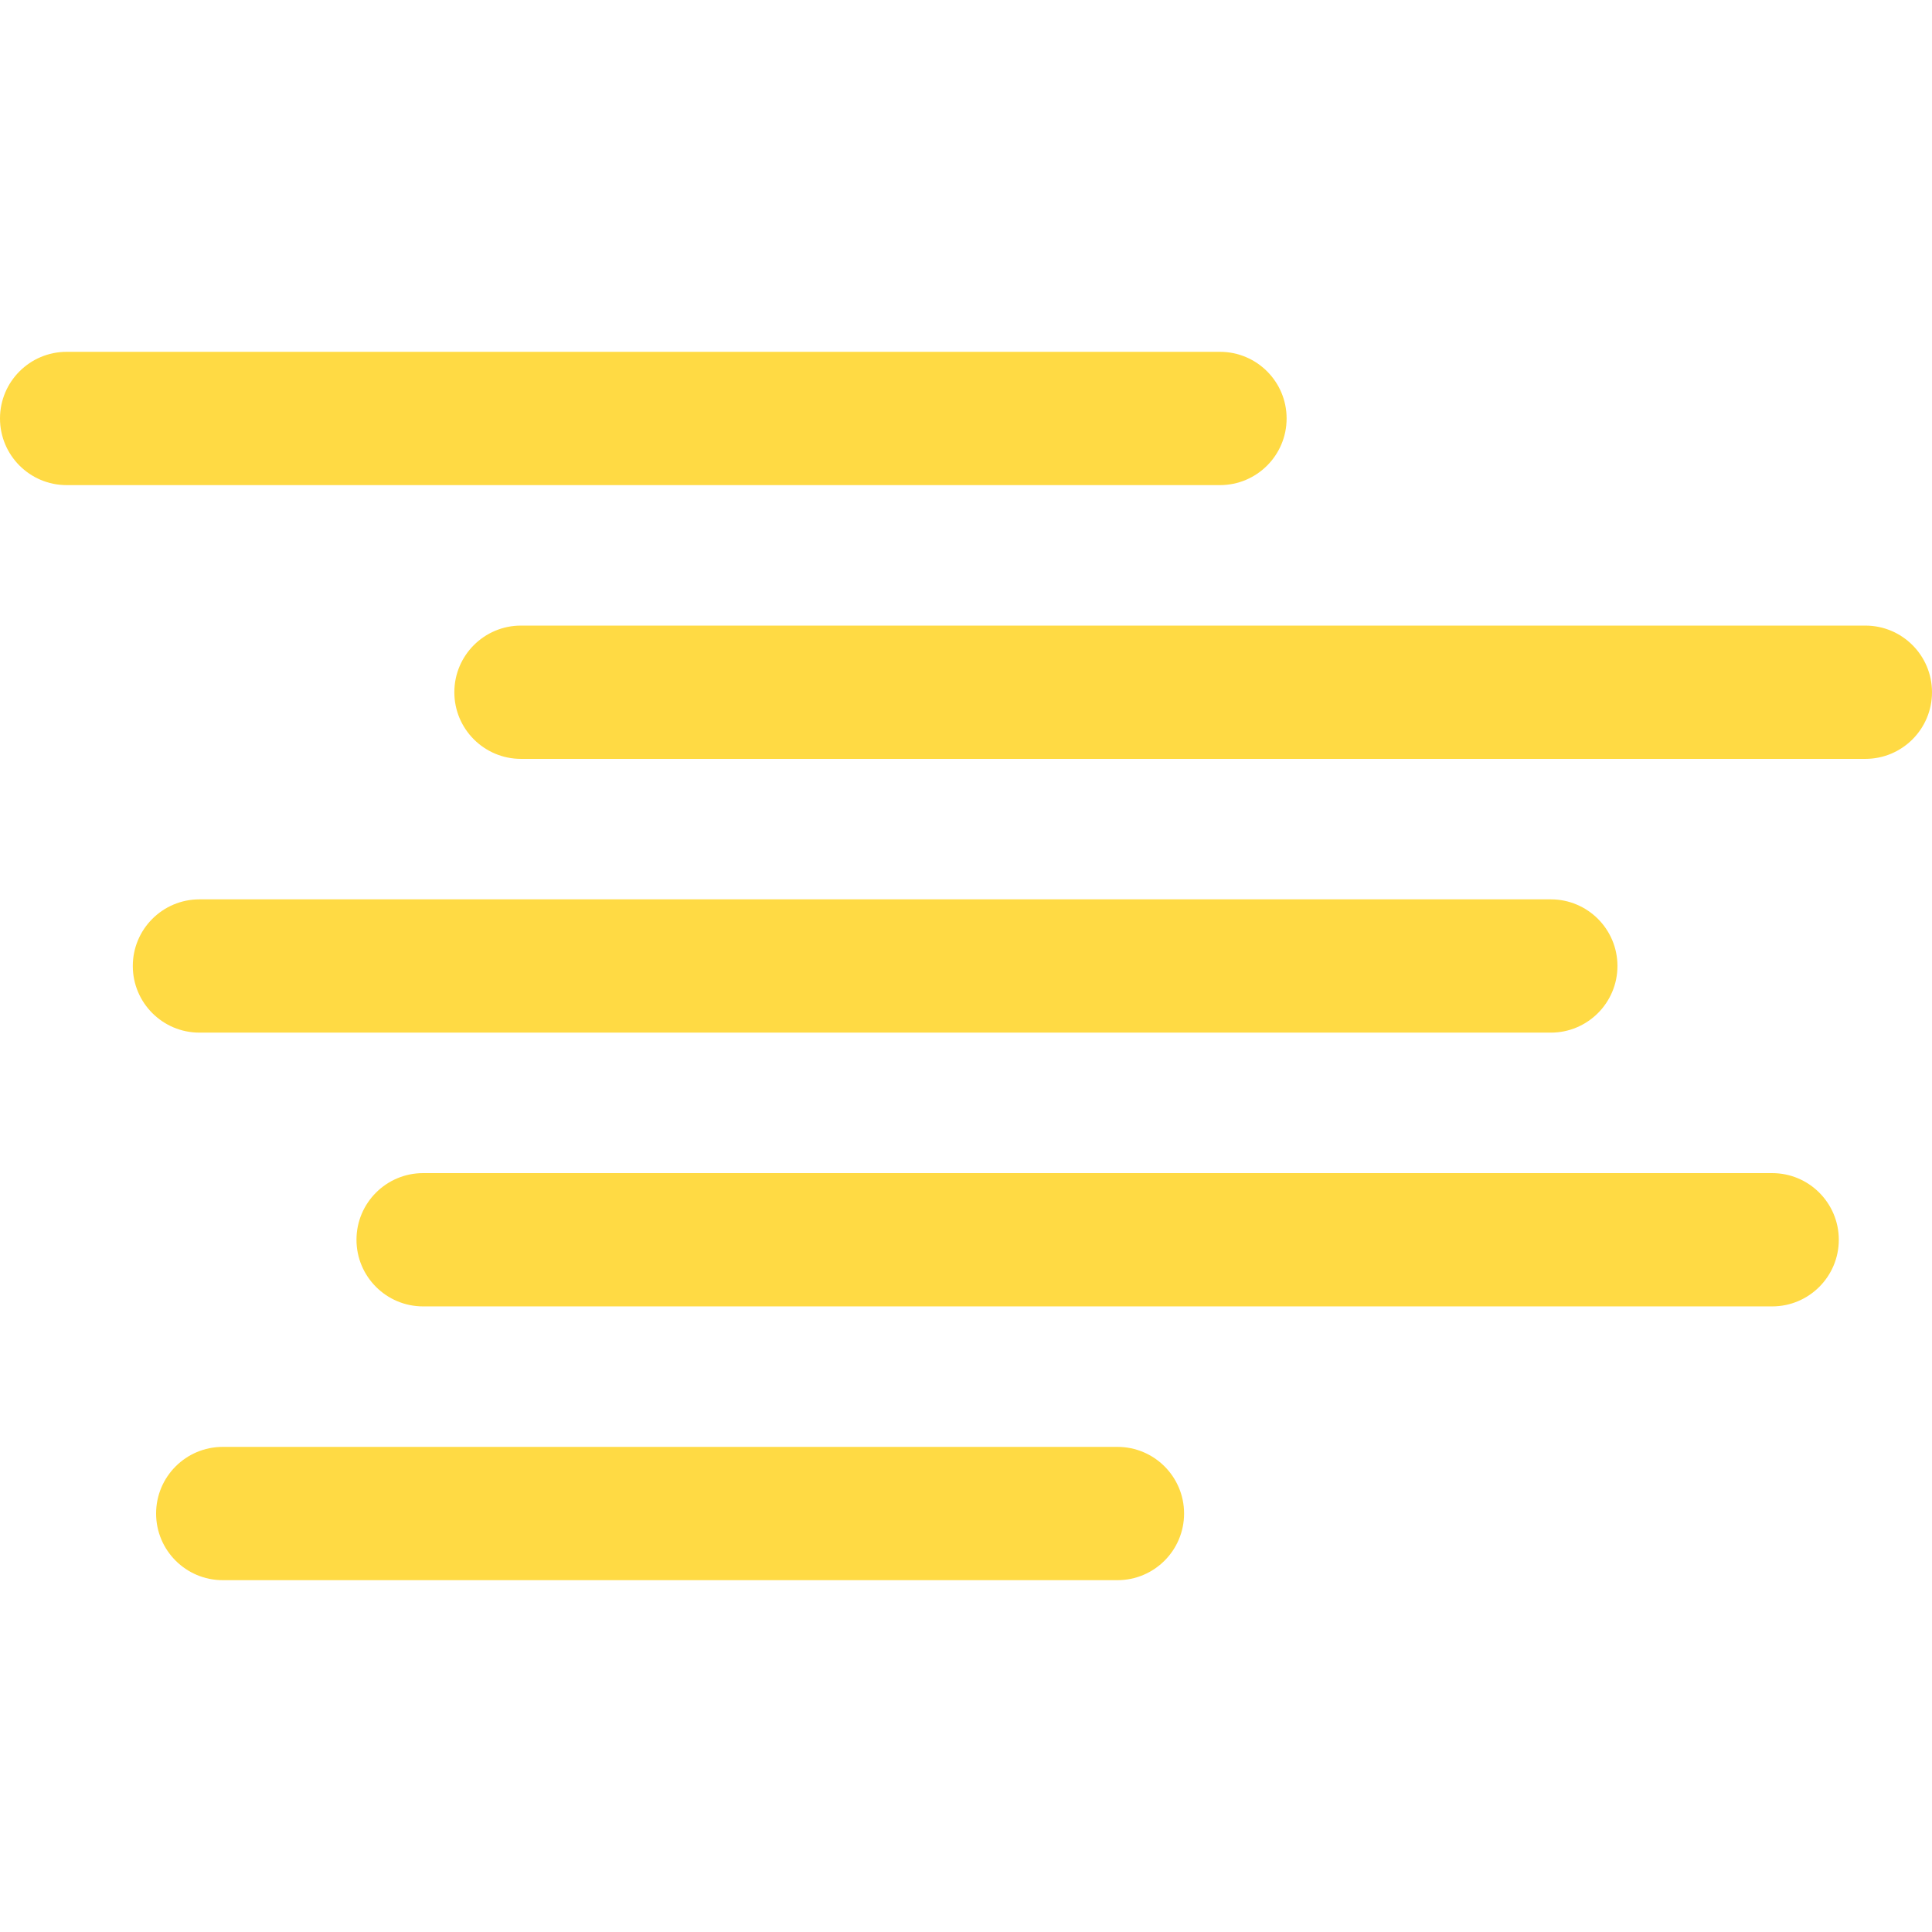
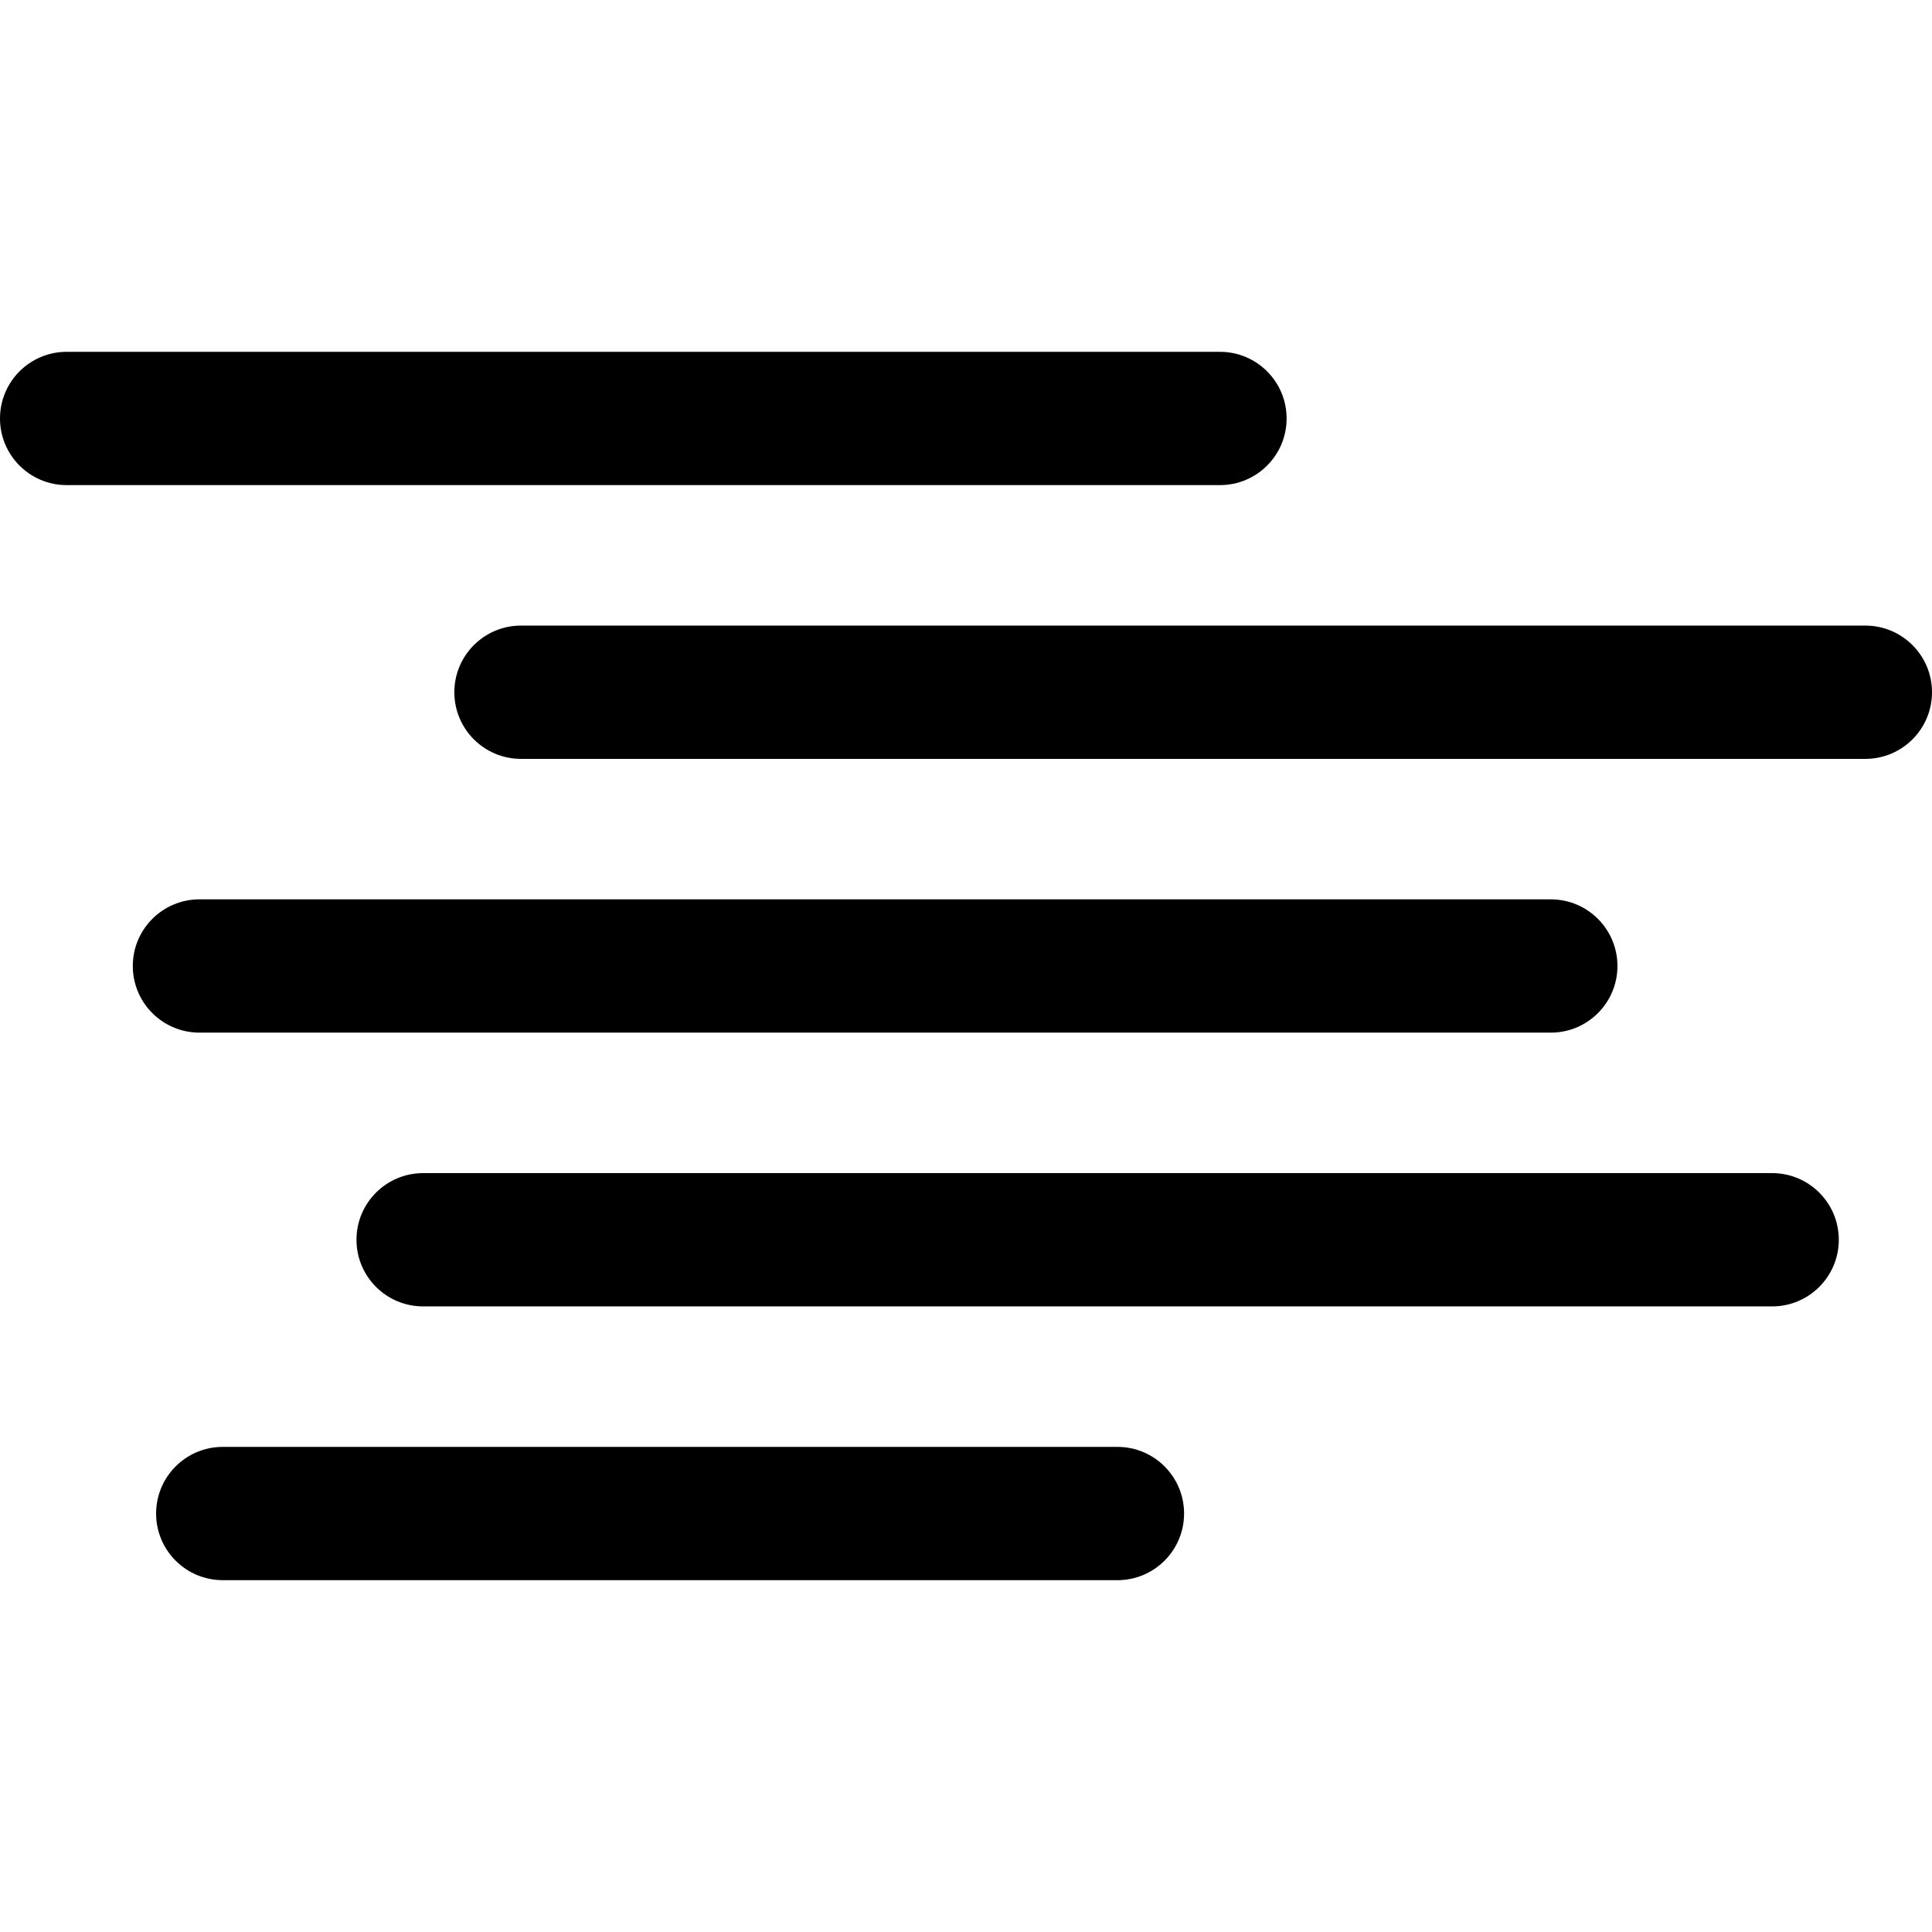
- <svg xmlns="http://www.w3.org/2000/svg" version="1.1" id="Capa_1" x="0px" y="0px" viewBox="0 0 217.43 217.43" style="enable-background:new 0 0 217.43 217.43;" xml:space="preserve" width="512px" height="512px">
+ <svg xmlns="http://www.w3.org/2000/svg" version="1.1" id="Capa_1" x="0px" y="0px" viewBox="0 0 217.43 217.43" style="enable-background:new 0 0 217.43 217.43;" xml:space="preserve">
  <g>
-     <path d="M144.797,47.095c0-4.142-3.358-7.5-7.5-7.5H7.5c-4.142,0-7.5,3.358-7.5,7.5c0,4.142,3.358,7.5,7.5,7.5h129.797   C141.439,54.595,144.797,51.237,144.797,47.095z" fill="#FFDA44" />
-     <path d="M209.93,70.405H58.632c-4.142,0-7.5,3.358-7.5,7.5s3.358,7.5,7.5,7.5H209.93c4.142,0,7.5-3.358,7.5-7.5   S214.072,70.405,209.93,70.405z" fill="#FFDA44" />
-     <path d="M174.53,116.214c4.142,0,7.5-3.358,7.5-7.5c0-4.142-3.358-7.5-7.5-7.5H22.446c-4.142,0-7.5,3.358-7.5,7.5   c0,4.142,3.358,7.5,7.5,7.5H174.53z" fill="#FFDA44" />
-     <path d="M199.441,132.024H47.619c-4.142,0-7.5,3.358-7.5,7.5s3.358,7.5,7.5,7.5h151.822c4.142,0,7.5-3.358,7.5-7.5   S203.583,132.024,199.441,132.024z" fill="#FFDA44" />
-     <path d="M125.759,162.835H25.068c-4.142,0-7.5,3.358-7.5,7.5c0,4.142,3.358,7.5,7.5,7.5h100.69c4.142,0,7.5-3.358,7.5-7.5   C133.259,166.193,129.901,162.835,125.759,162.835z" fill="#FFDA44" />
+     <path d="M144.797,47.095c0-4.142-3.358-7.5-7.5-7.5H7.5c-4.142,0-7.5,3.358-7.5,7.5c0,4.142,3.358,7.5,7.5,7.5h129.797   C141.439,54.595,144.797,51.237,144.797,47.095z" />
+     <path d="M209.93,70.405H58.632c-4.142,0-7.5,3.358-7.5,7.5s3.358,7.5,7.5,7.5H209.93c4.142,0,7.5-3.358,7.5-7.5   S214.072,70.405,209.93,70.405z" />
+     <path d="M174.53,116.214c4.142,0,7.5-3.358,7.5-7.5c0-4.142-3.358-7.5-7.5-7.5H22.446c-4.142,0-7.5,3.358-7.5,7.5   c0,4.142,3.358,7.5,7.5,7.5H174.53z" />
+     <path d="M199.441,132.024H47.619c-4.142,0-7.5,3.358-7.5,7.5s3.358,7.5,7.5,7.5h151.822c4.142,0,7.5-3.358,7.5-7.5   S203.583,132.024,199.441,132.024z" />
+     <path d="M125.759,162.835H25.068c-4.142,0-7.5,3.358-7.5,7.5c0,4.142,3.358,7.5,7.5,7.5h100.69c4.142,0,7.5-3.358,7.5-7.5   C133.259,166.193,129.901,162.835,125.759,162.835z" />
  </g>
  <g>
</g>
  <g>
</g>
  <g>
</g>
  <g>
</g>
  <g>
</g>
  <g>
</g>
  <g>
</g>
  <g>
</g>
  <g>
</g>
  <g>
</g>
  <g>
</g>
  <g>
</g>
  <g>
</g>
  <g>
</g>
  <g>
</g>
</svg>
